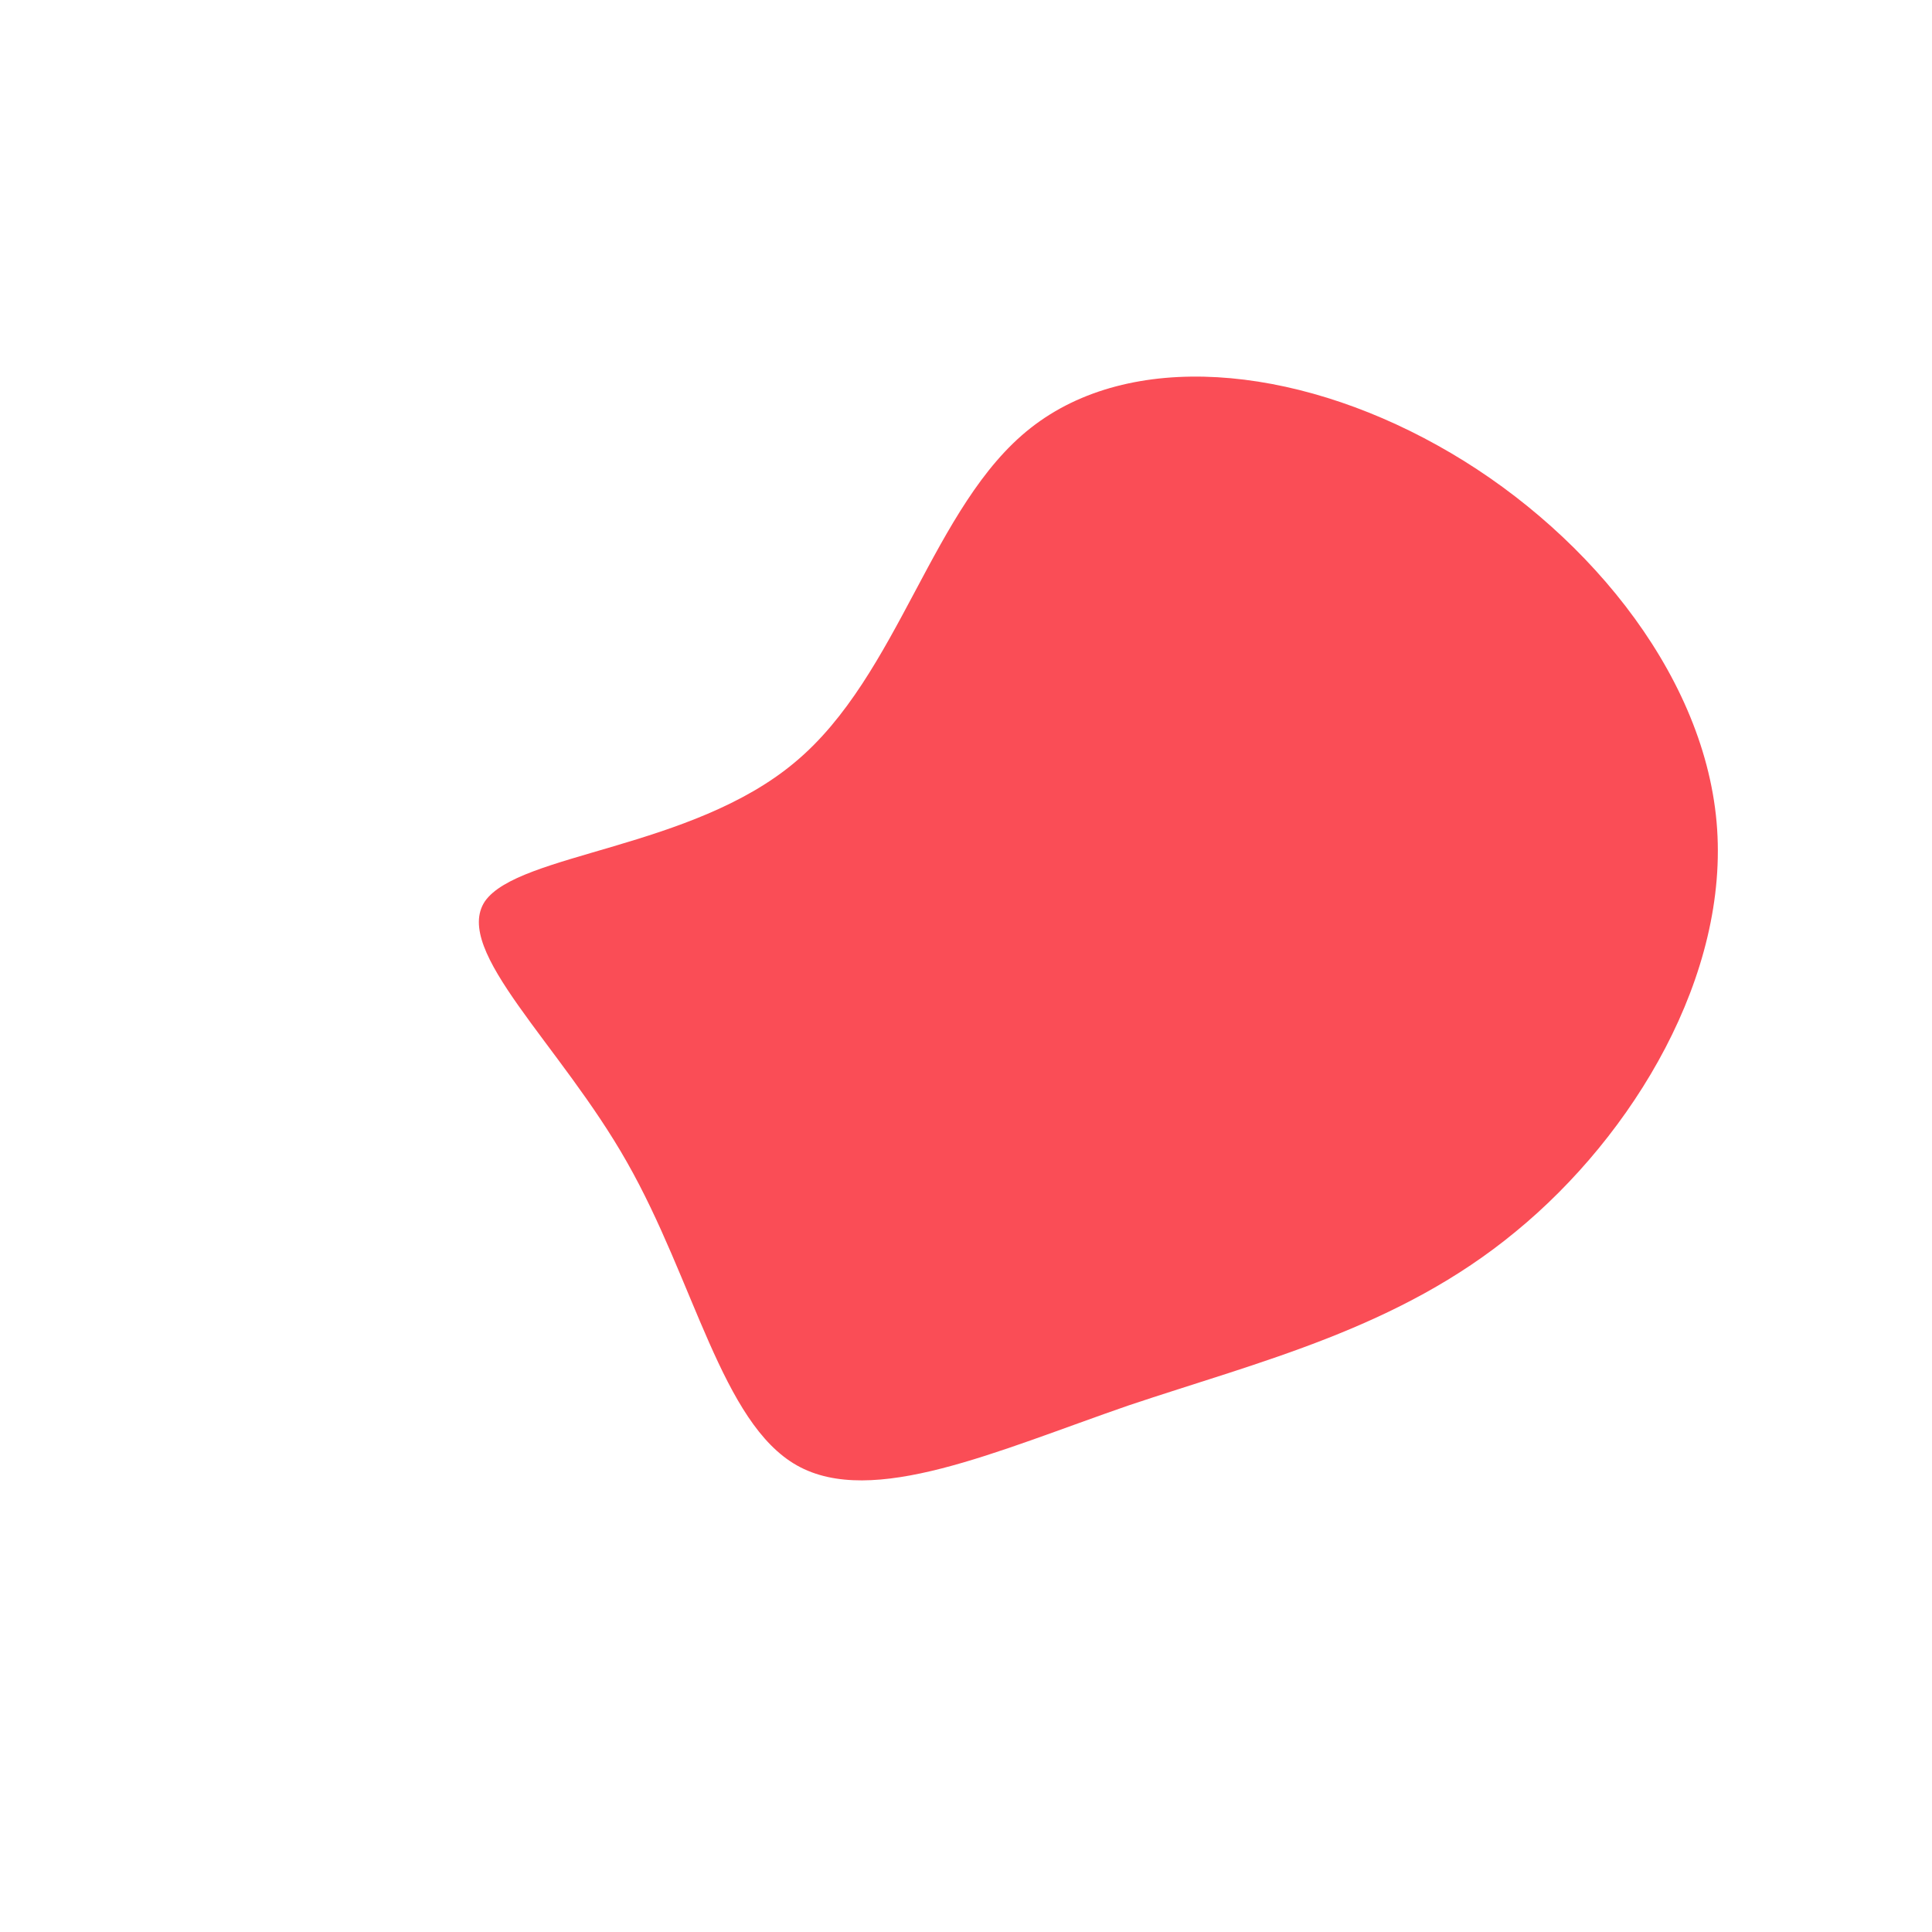
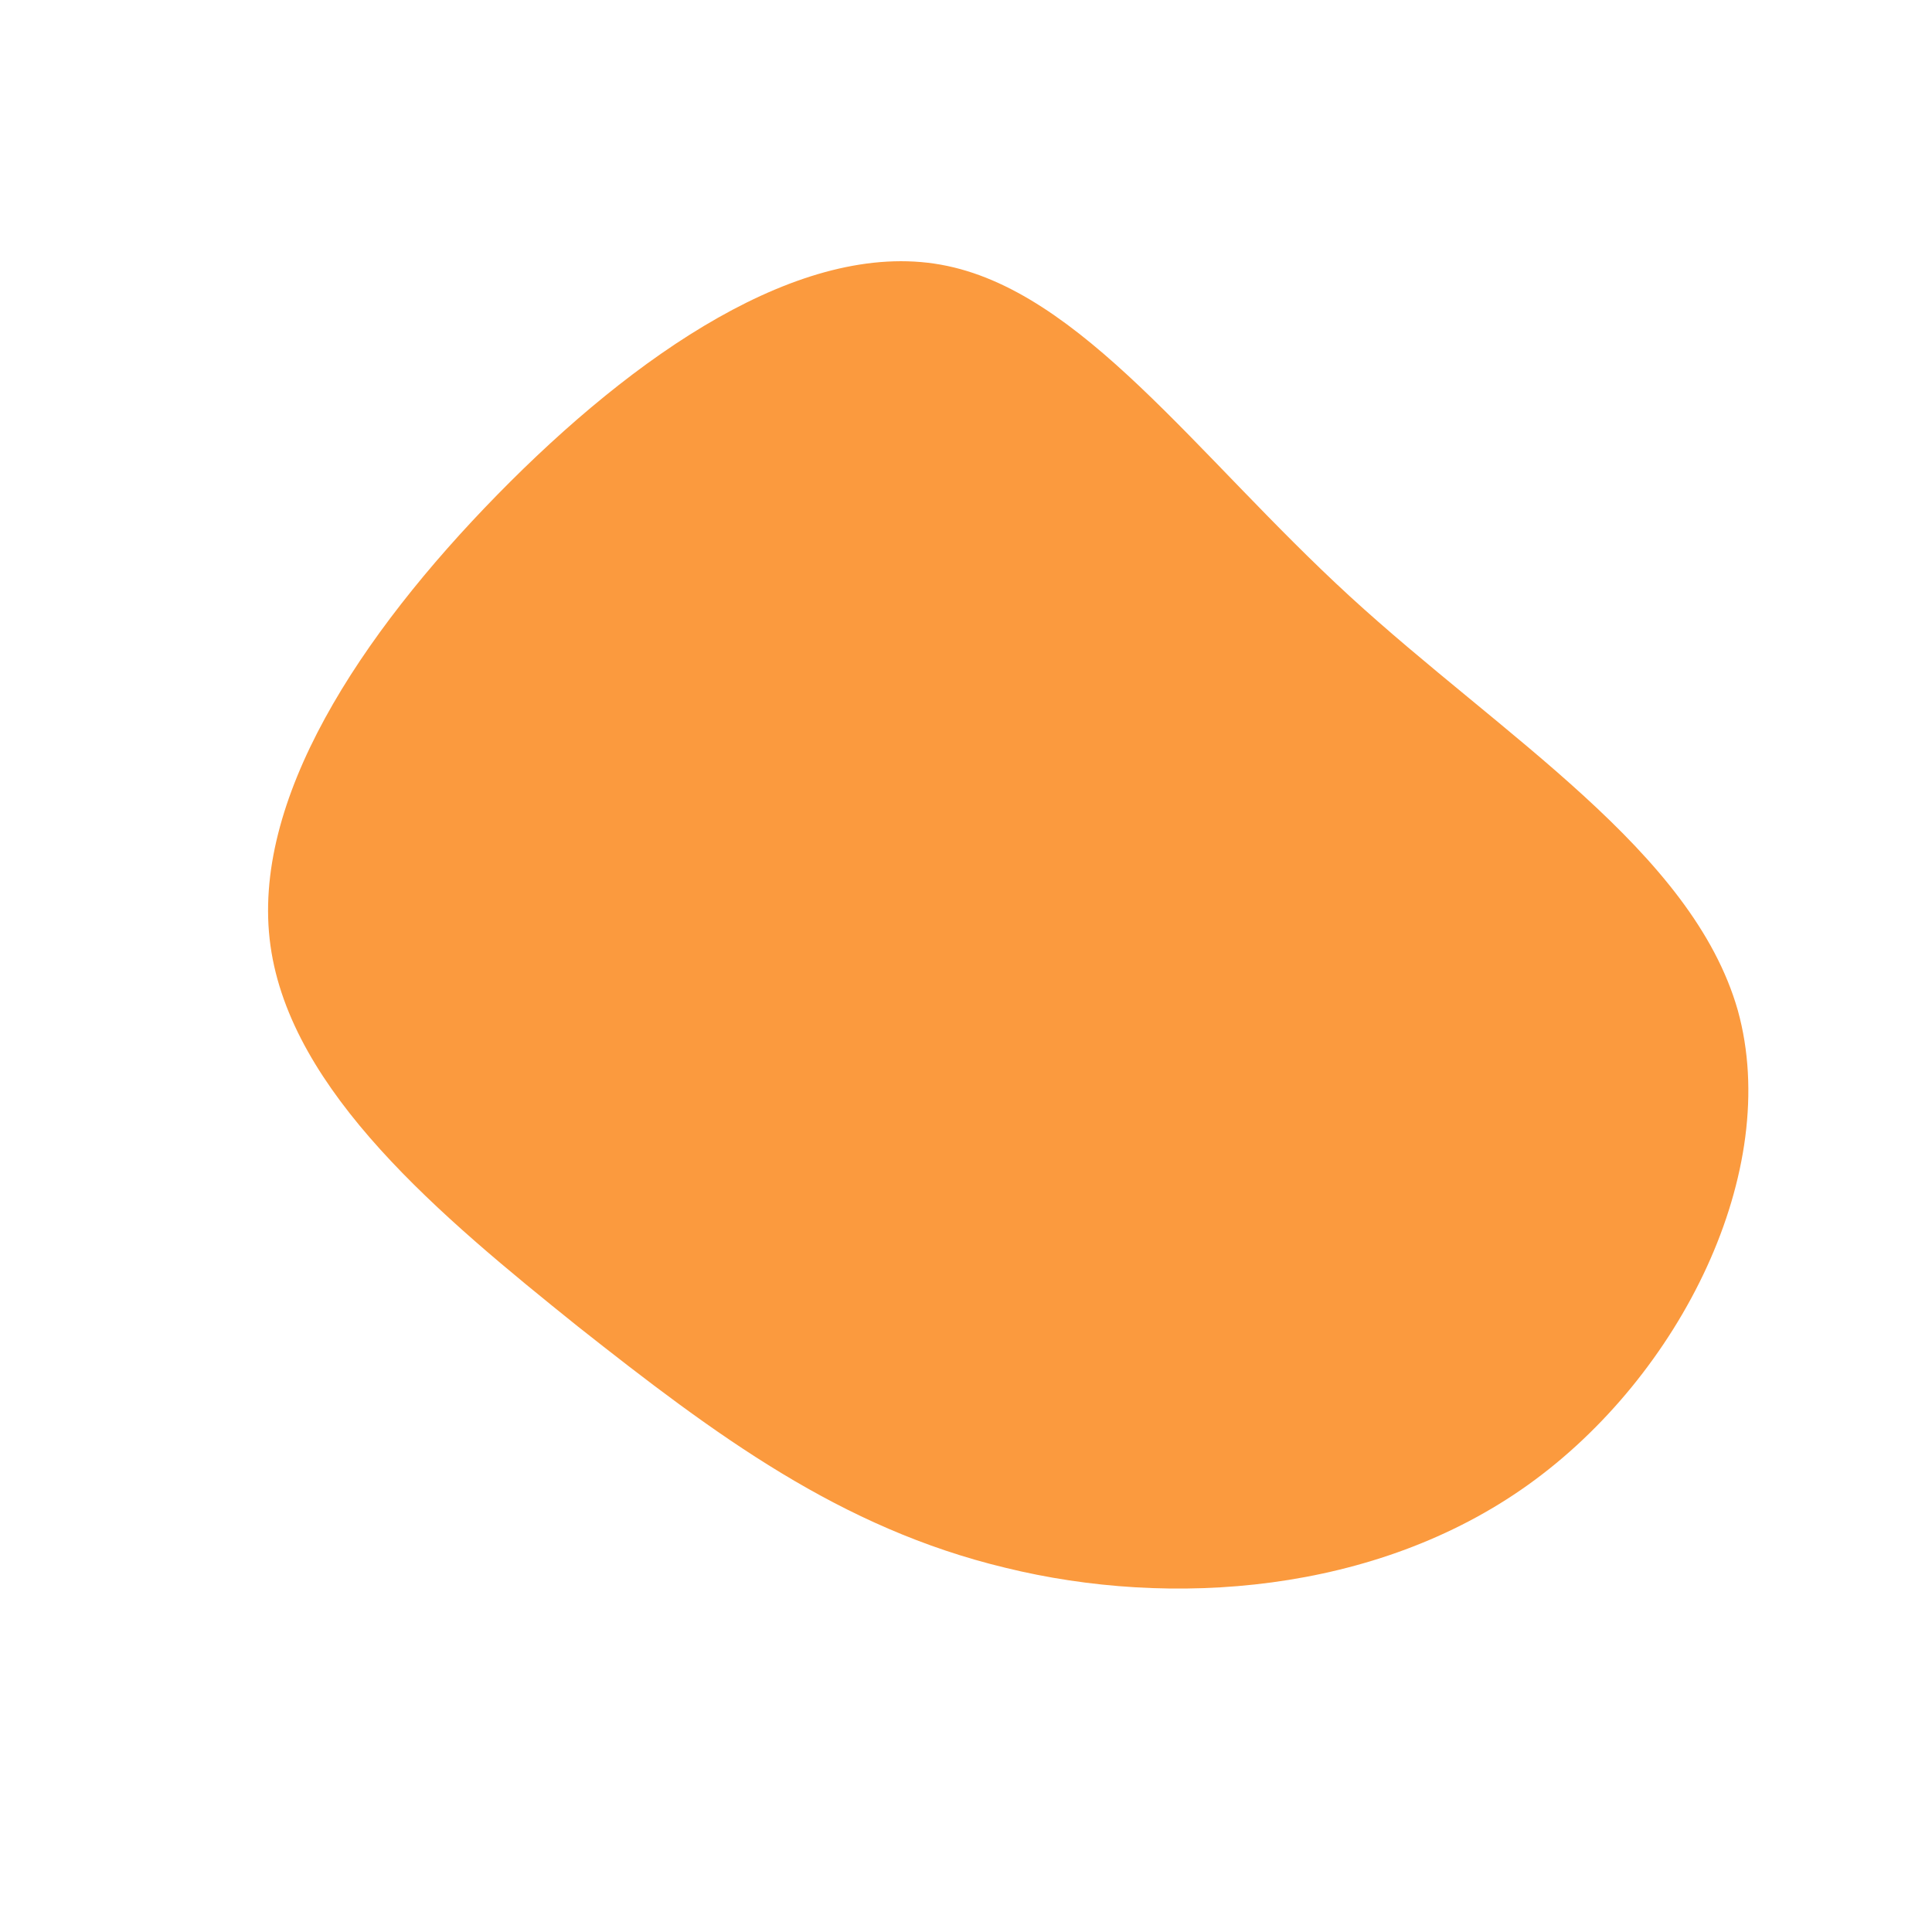
<svg xmlns="http://www.w3.org/2000/svg" viewBox="0 0 200 200">
-   <path fill="#FA4D56" d="M48.8,-53.9C63.6,-45.7,76.3,-30.7,77.7,-14.9C79.1,0.9,69.1,17.5,56.9,27.5C44.8,37.5,30.5,40.9,16.8,45.5C3.2,50.2,-9.7,56.1,-17.5,51.7C-25.3,47.3,-28.1,32.6,-35.1,20.3C-42,8.1,-53.2,-1.6,-49.8,-6.7C-46.3,-11.7,-28.4,-12.1,-17.7,-21.1C-6.9,-30.1,-3.5,-47.7,6.7,-55.7C17,-63.8,33.9,-62.2,48.8,-53.9Z" transform="translate(100 100)" />
+   <path fill="#FB9A3E" d="M39.7,-38.3C55.5,-23.8,75.2,-11.9,79.9,4.6C84.5,21.2,74,42.4,58.2,53.7C42.4,65,21.2,66.5,4.1,62.3C-13,58.2,-25.9,48.6,-40.2,37.3C-54.4,25.9,-69.9,13,-72,-2.1C-74.1,-17.1,-62.7,-34.3,-48.5,-48.8C-34.3,-63.3,-17.1,-75.2,-2.6,-72.6C11.9,-70,23.8,-52.9,39.7,-38.3Z" transform="translate(100 100)" />
</svg>
